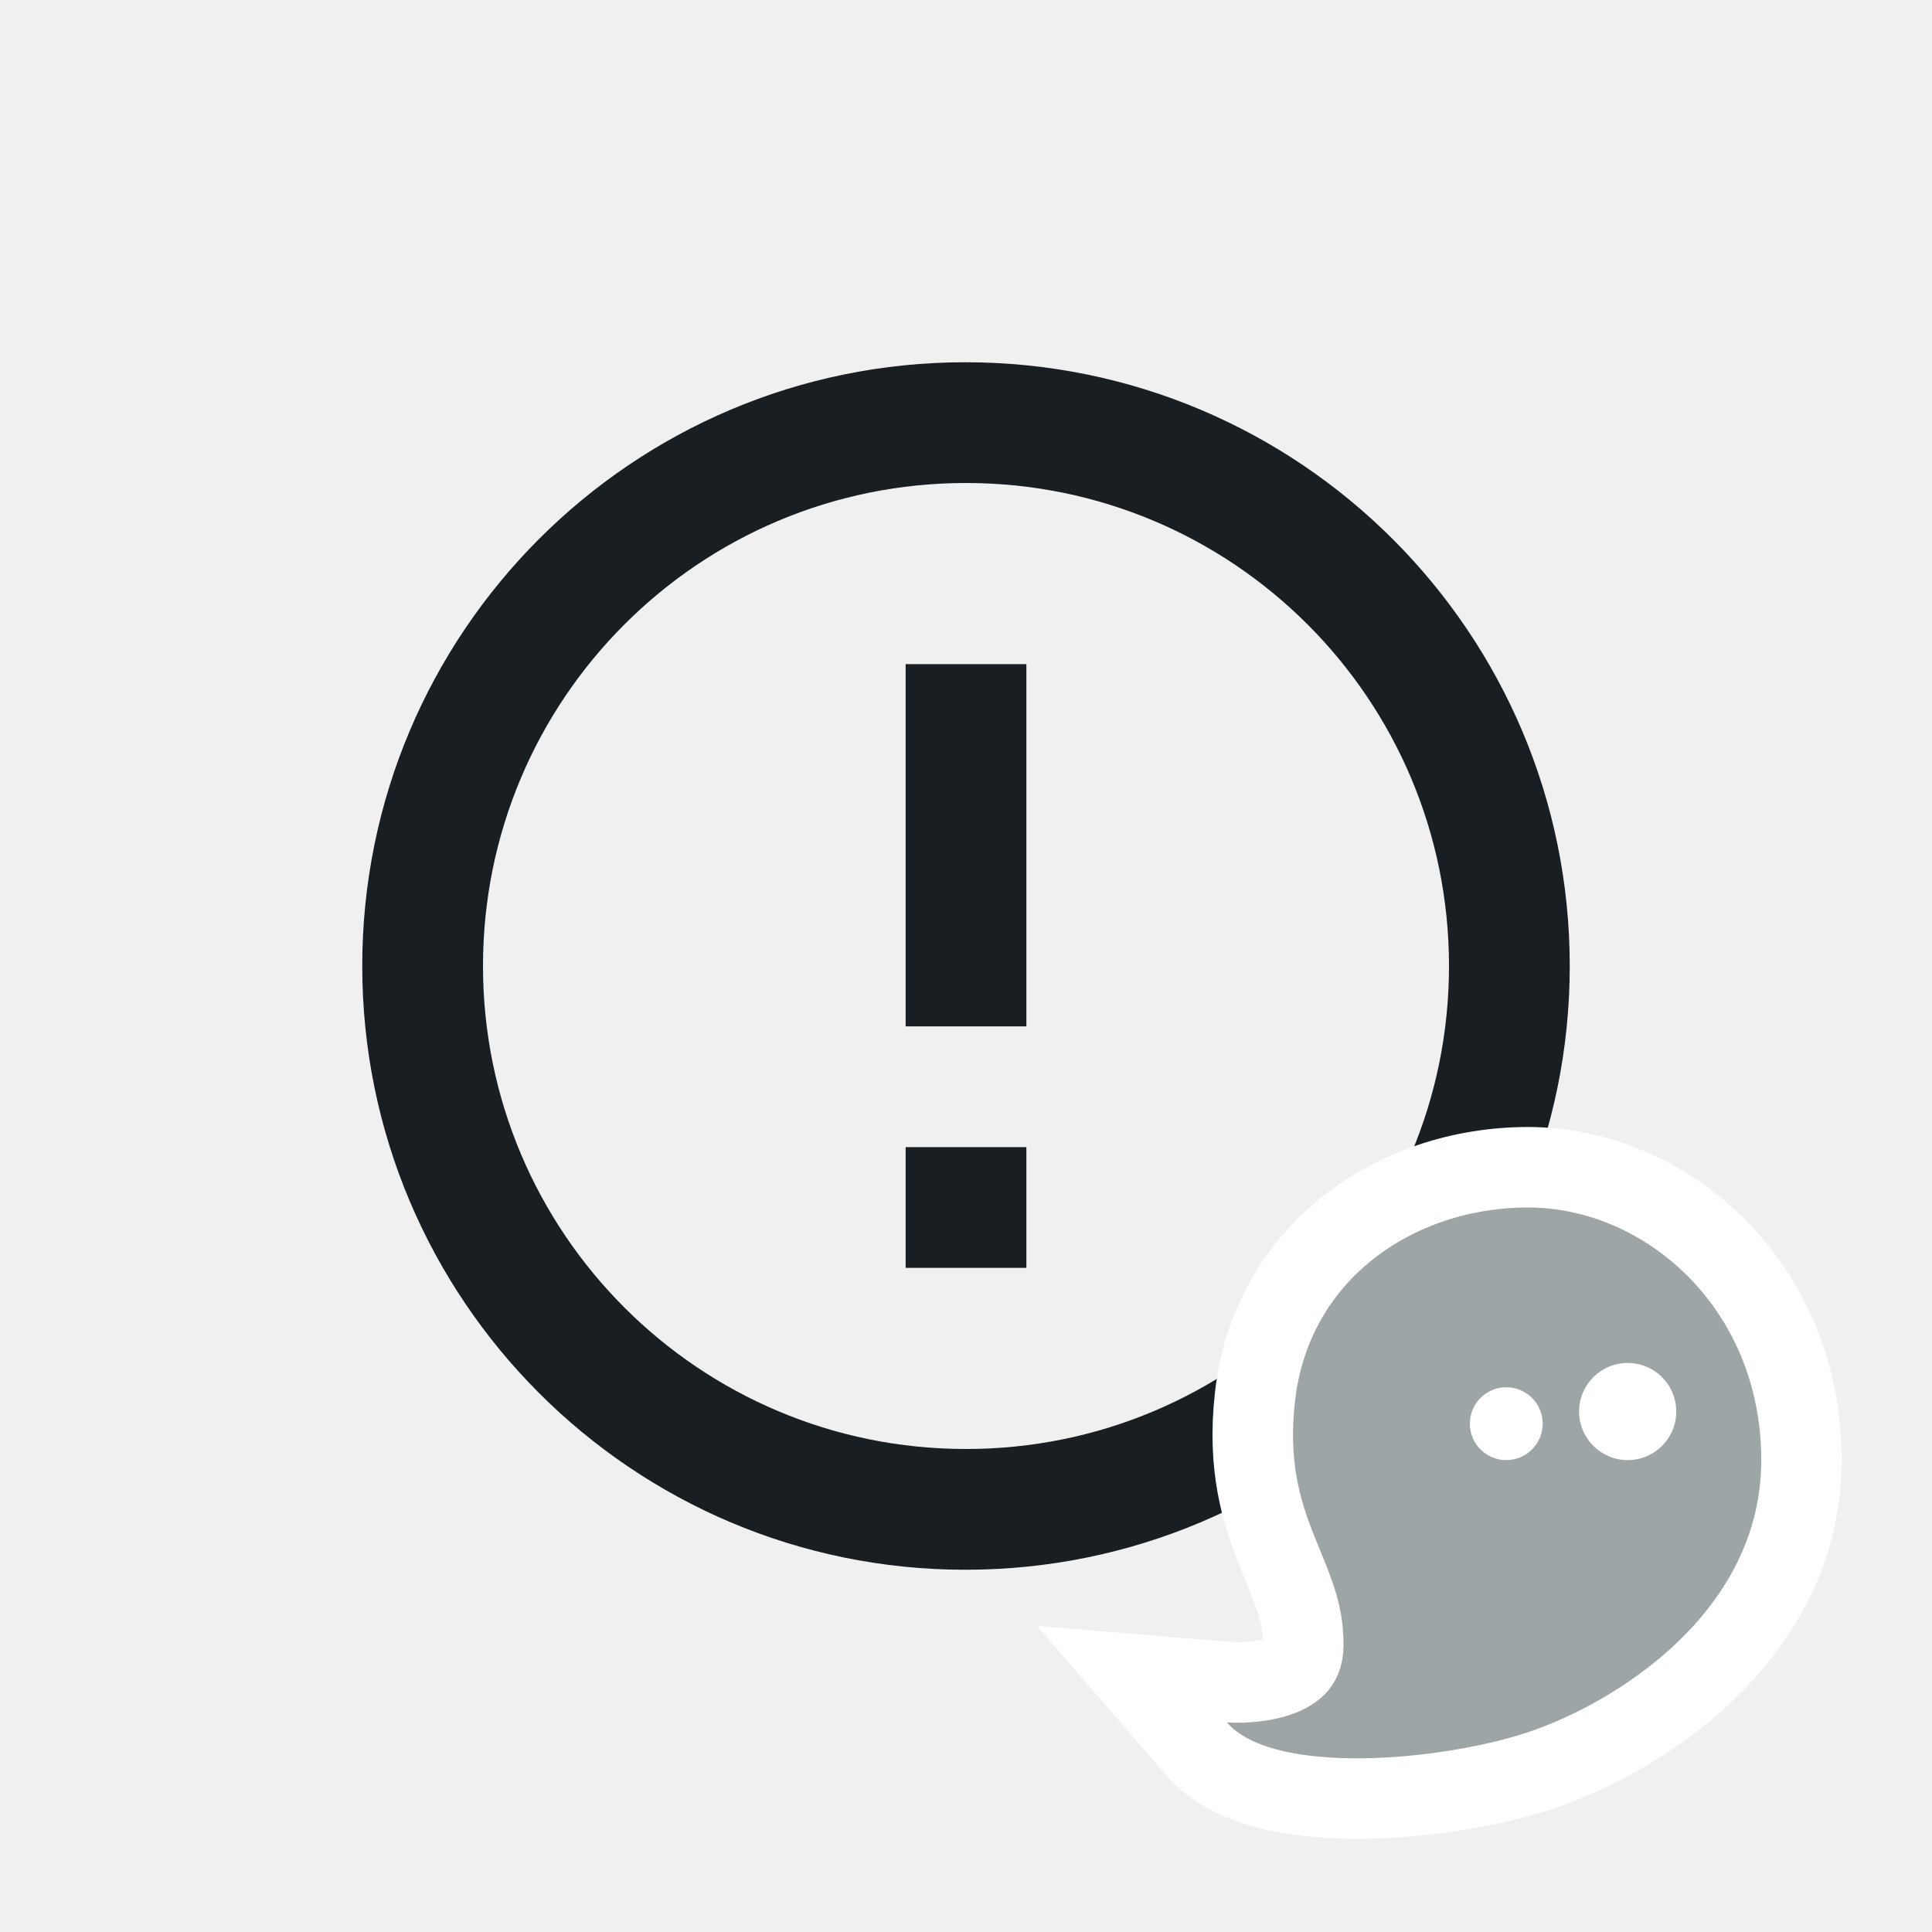
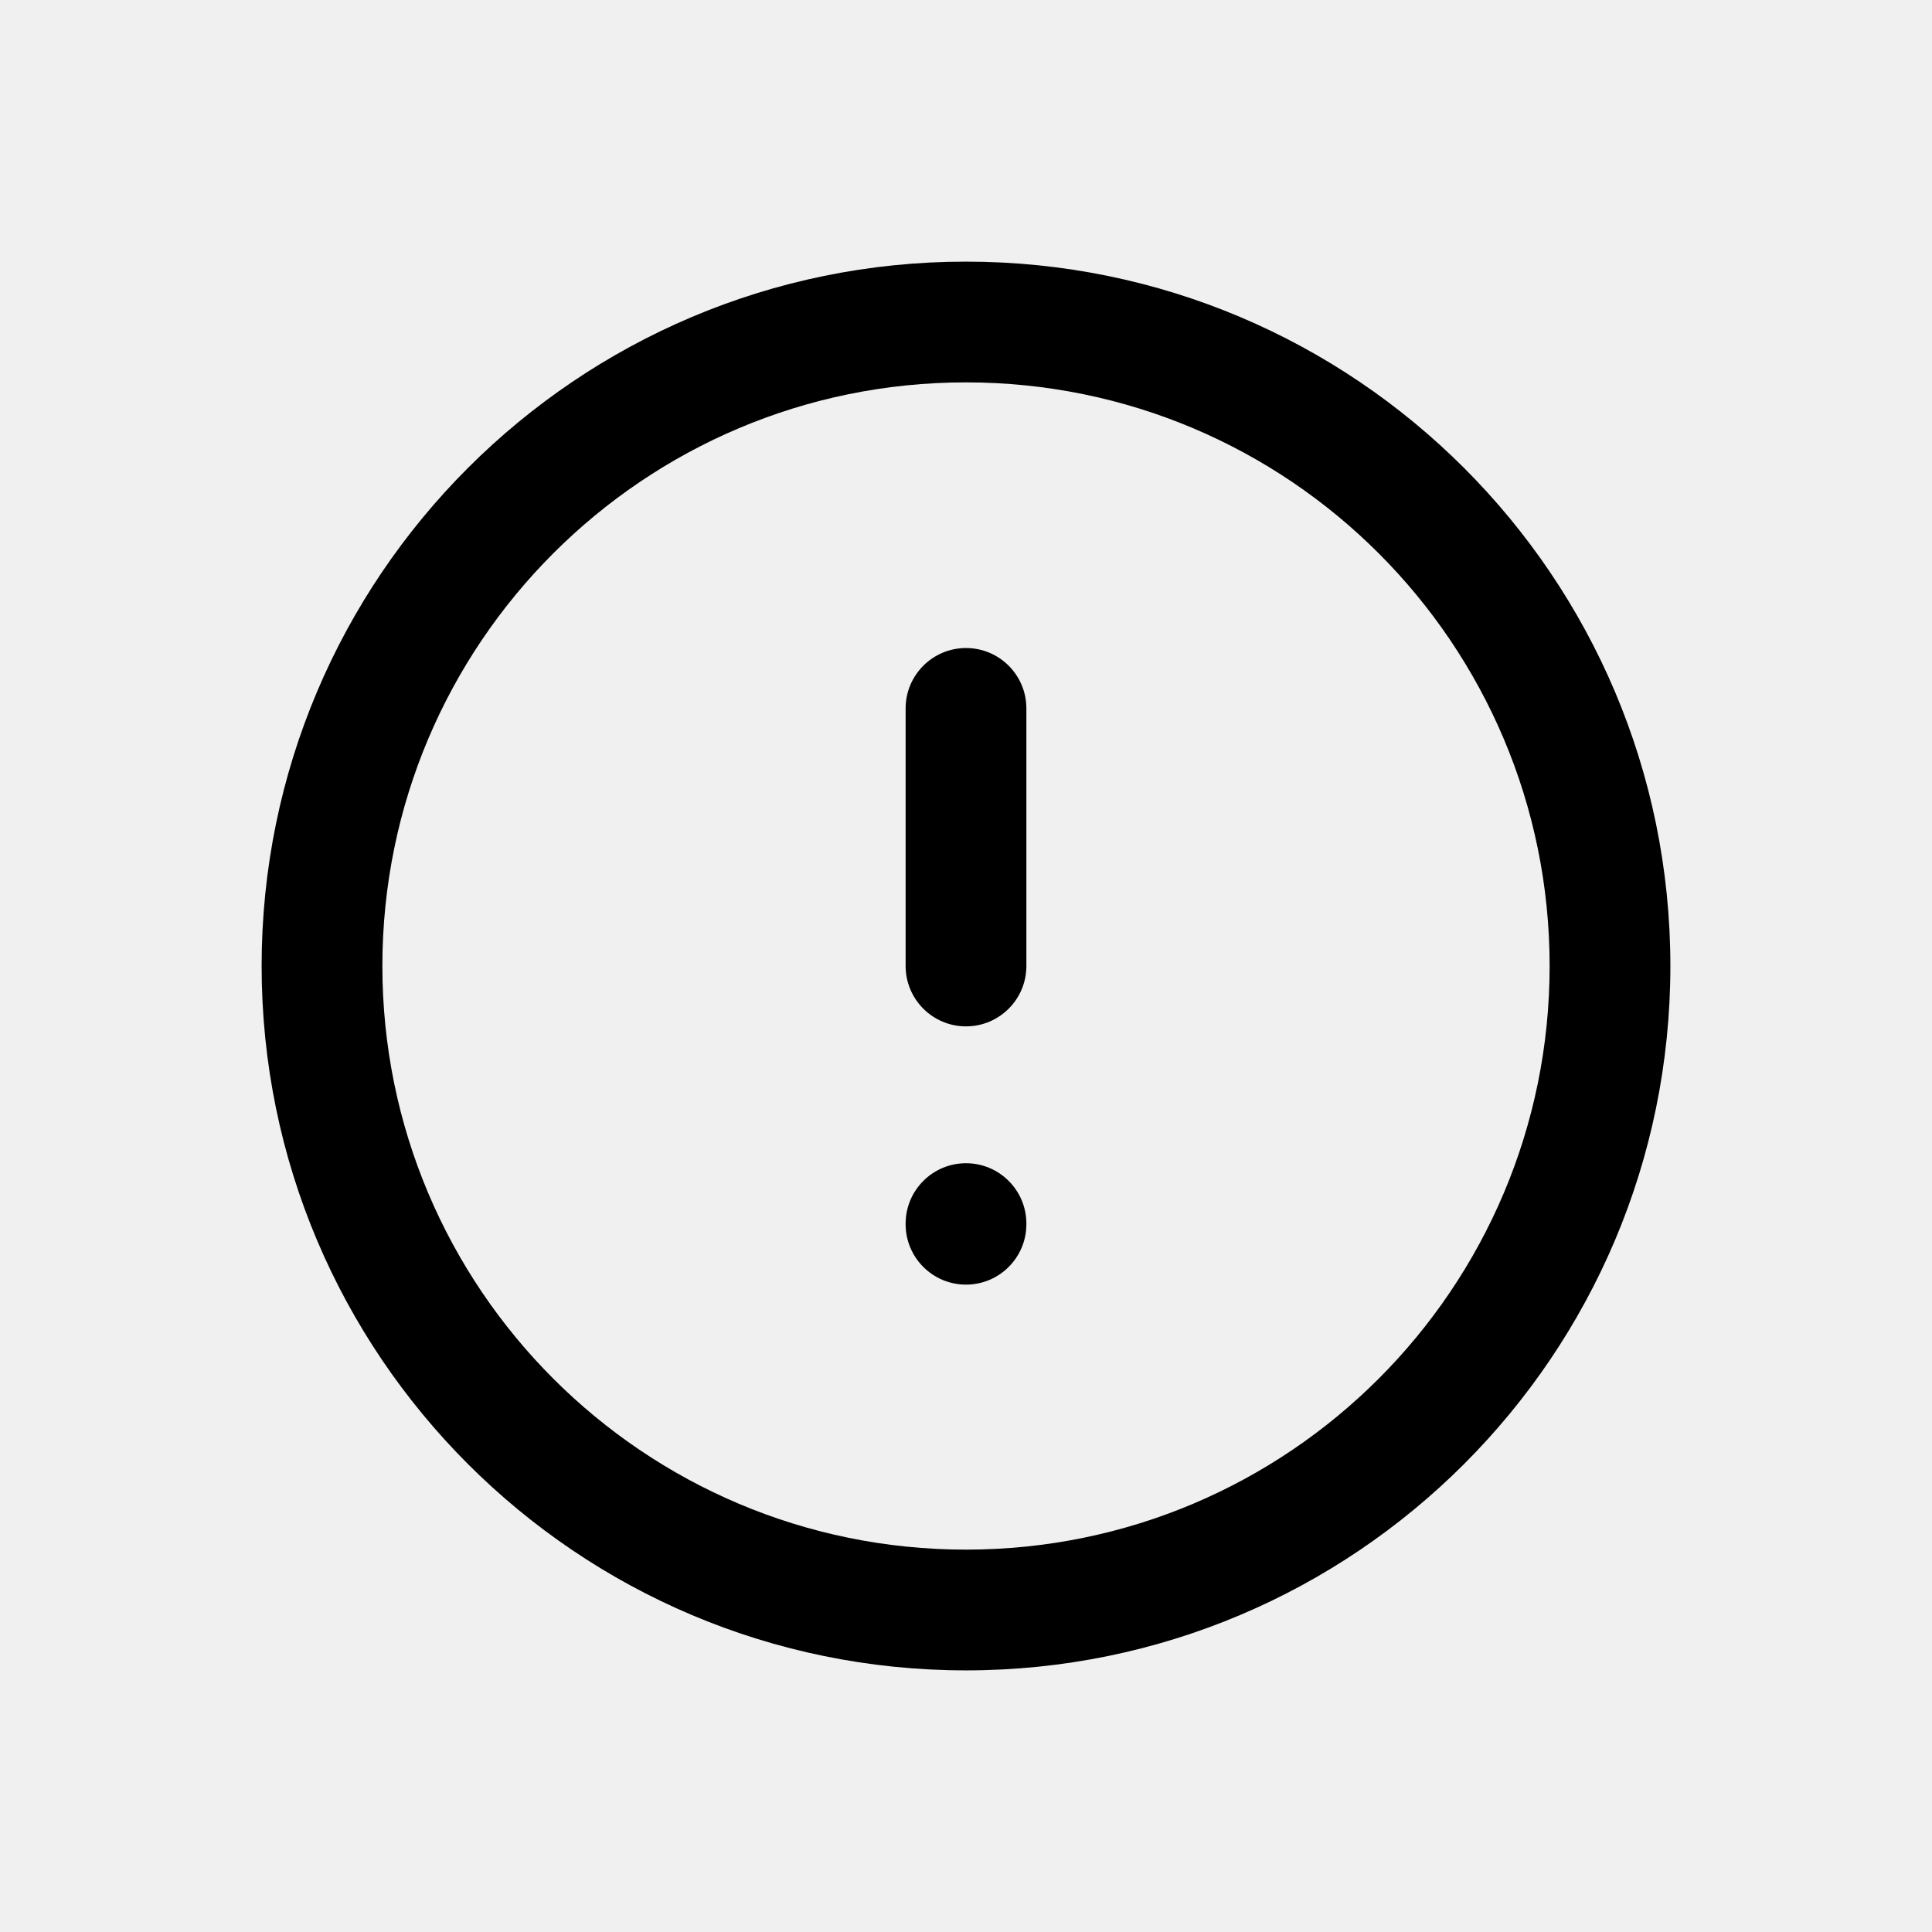
<svg xmlns="http://www.w3.org/2000/svg" width="24" height="24" viewBox="0 0 24 24" fill="none">
-   <path d="M11.25 14.25H12.75V15.75H11.25V14.25ZM11.25 8.25H12.75V12.75H11.25V8.25ZM11.992 4.5C7.853 4.5 4.5 7.86 4.5 12C4.5 16.14 7.853 19.5 11.992 19.5C16.14 19.5 19.5 16.14 19.5 12C19.5 7.86 16.14 4.5 11.992 4.5ZM12 18C8.685 18 6 15.315 6 12C6 8.685 8.685 6 12 6C15.315 6 18 8.685 18 12C18 15.315 15.315 18 12 18Z" fill="#191E23" />
-   <path d="M15.281 20.898L14.061 20.797L14.863 21.724C15.106 22.005 15.463 22.152 15.799 22.233C16.145 22.317 16.537 22.346 16.926 22.342C17.701 22.334 18.545 22.19 19.141 21.992C19.741 21.791 20.534 21.384 21.184 20.761C21.84 20.133 22.379 19.256 22.379 18.138C22.379 15.979 20.712 14.5 18.983 14.5C17.333 14.5 15.79 15.556 15.589 17.358C15.493 18.218 15.671 18.787 15.861 19.263C15.888 19.331 15.914 19.395 15.939 19.456C16.087 19.817 16.19 20.069 16.19 20.431C16.19 20.579 16.145 20.649 16.103 20.694C16.049 20.75 15.957 20.803 15.825 20.841C15.696 20.879 15.558 20.894 15.447 20.899C15.393 20.901 15.348 20.901 15.319 20.9C15.304 20.899 15.293 20.899 15.287 20.898L15.281 20.898L15.281 20.898C15.281 20.898 15.281 20.898 15.281 20.898Z" fill="#9EA5A7" stroke="white" />
-   <path d="M19.164 17.685C19.164 17.935 18.961 18.138 18.711 18.138C18.461 18.138 18.259 17.935 18.259 17.685C18.259 17.435 18.461 17.233 18.711 17.233C18.961 17.233 19.164 17.435 19.164 17.685Z" fill="white" />
-   <path d="M20.823 17.535C20.823 17.868 20.553 18.138 20.22 18.138C19.887 18.138 19.616 17.868 19.616 17.535C19.616 17.201 19.887 16.931 20.22 16.931C20.553 16.931 20.823 17.201 20.823 17.535Z" fill="white" />
+   <path d="M12.75 8.8C12.75 8.386 12.414 8.05 12 8.05C11.586 8.05 11.25 8.386 11.25 8.8H12.75ZM11.25 12C11.25 12.414 11.586 12.75 12 12.75C12.414 12.75 12.75 12.414 12.75 12H11.25ZM12.75 15.2C12.75 14.786 12.414 14.45 12 14.45C11.586 14.45 11.25 14.786 11.25 15.2H12.75ZM11.25 15.208C11.25 15.622 11.586 15.958 12 15.958C12.414 15.958 12.75 15.622 12.75 15.208H11.25ZM19.25 12C19.25 16.004 16.004 19.25 12 19.25V20.75C16.832 20.75 20.75 16.832 20.75 12H19.25ZM12 19.25C7.996 19.25 4.75 16.004 4.75 12H3.25C3.25 16.832 7.168 20.75 12 20.75V19.25ZM4.75 12C4.75 7.996 7.996 4.75 12 4.75V3.25C7.168 3.25 3.25 7.168 3.25 12H4.75ZM12 4.75C16.004 4.75 19.25 7.996 19.25 12H20.75C20.75 7.168 16.832 3.25 12 3.25V4.75ZM11.25 8.8V12H12.75V8.8H11.25ZM11.25 15.2V15.208H12.75V15.2H11.25Z" fill="currentColor" />
</svg>
